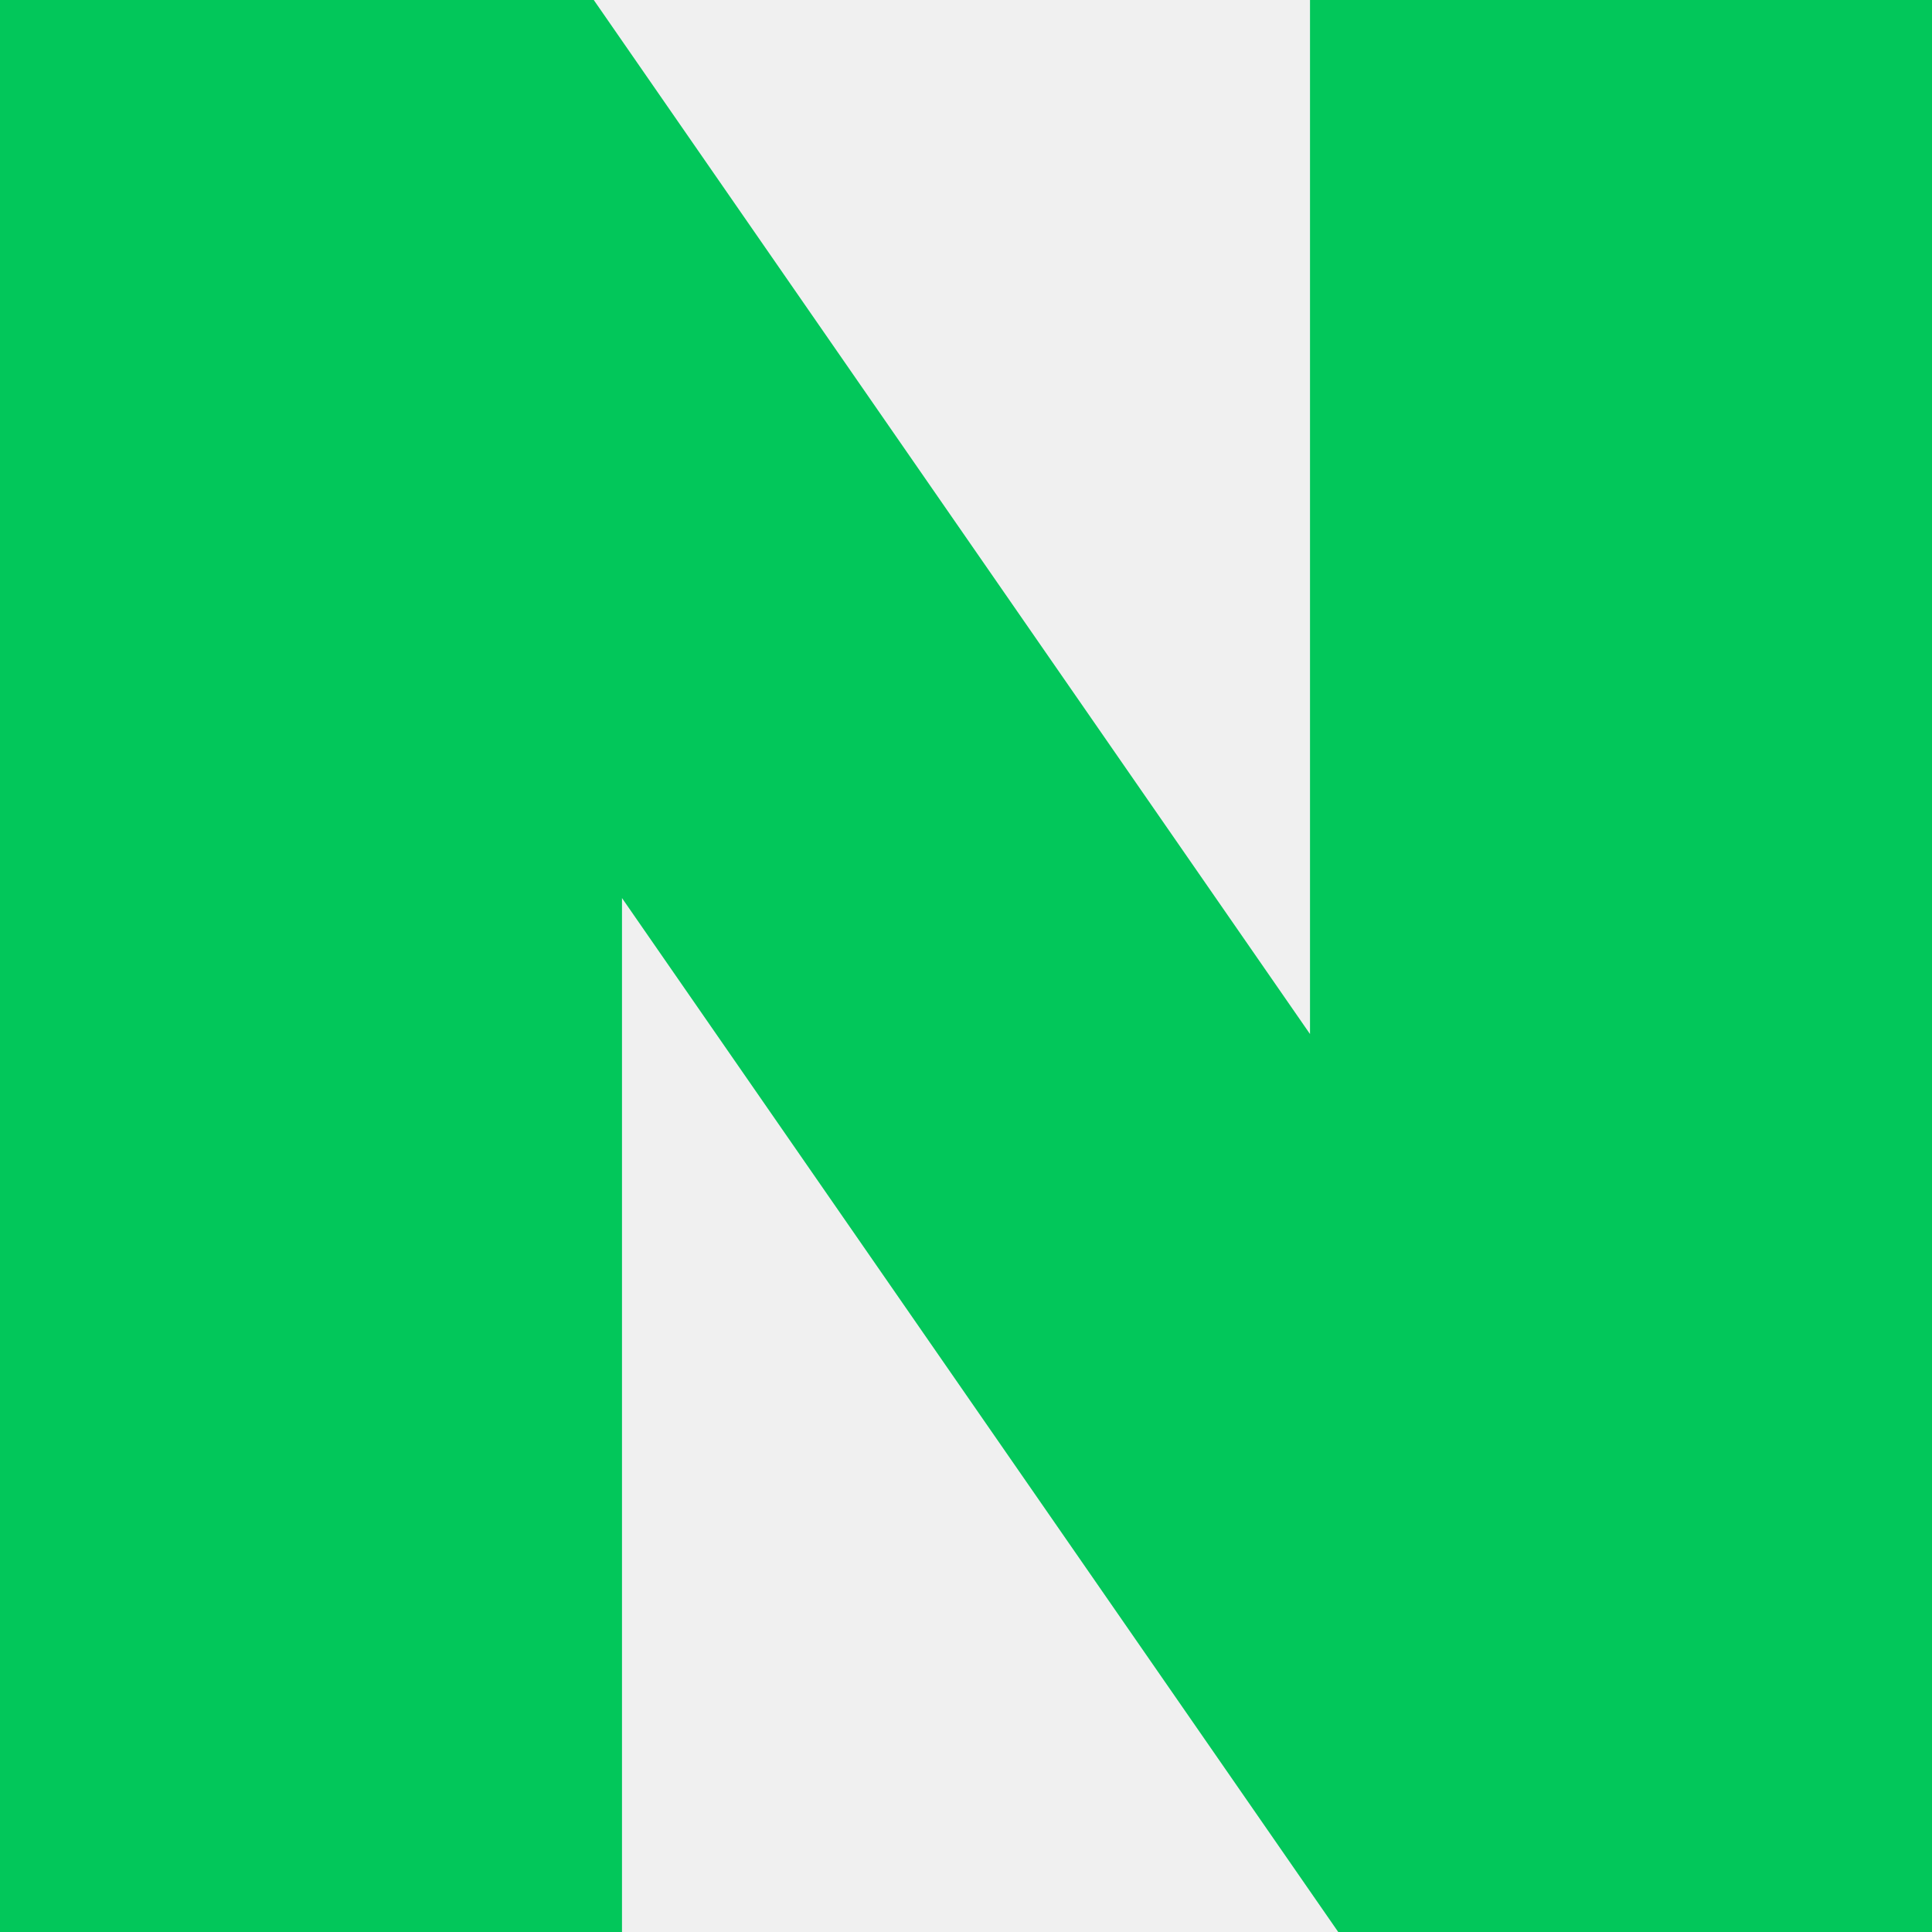
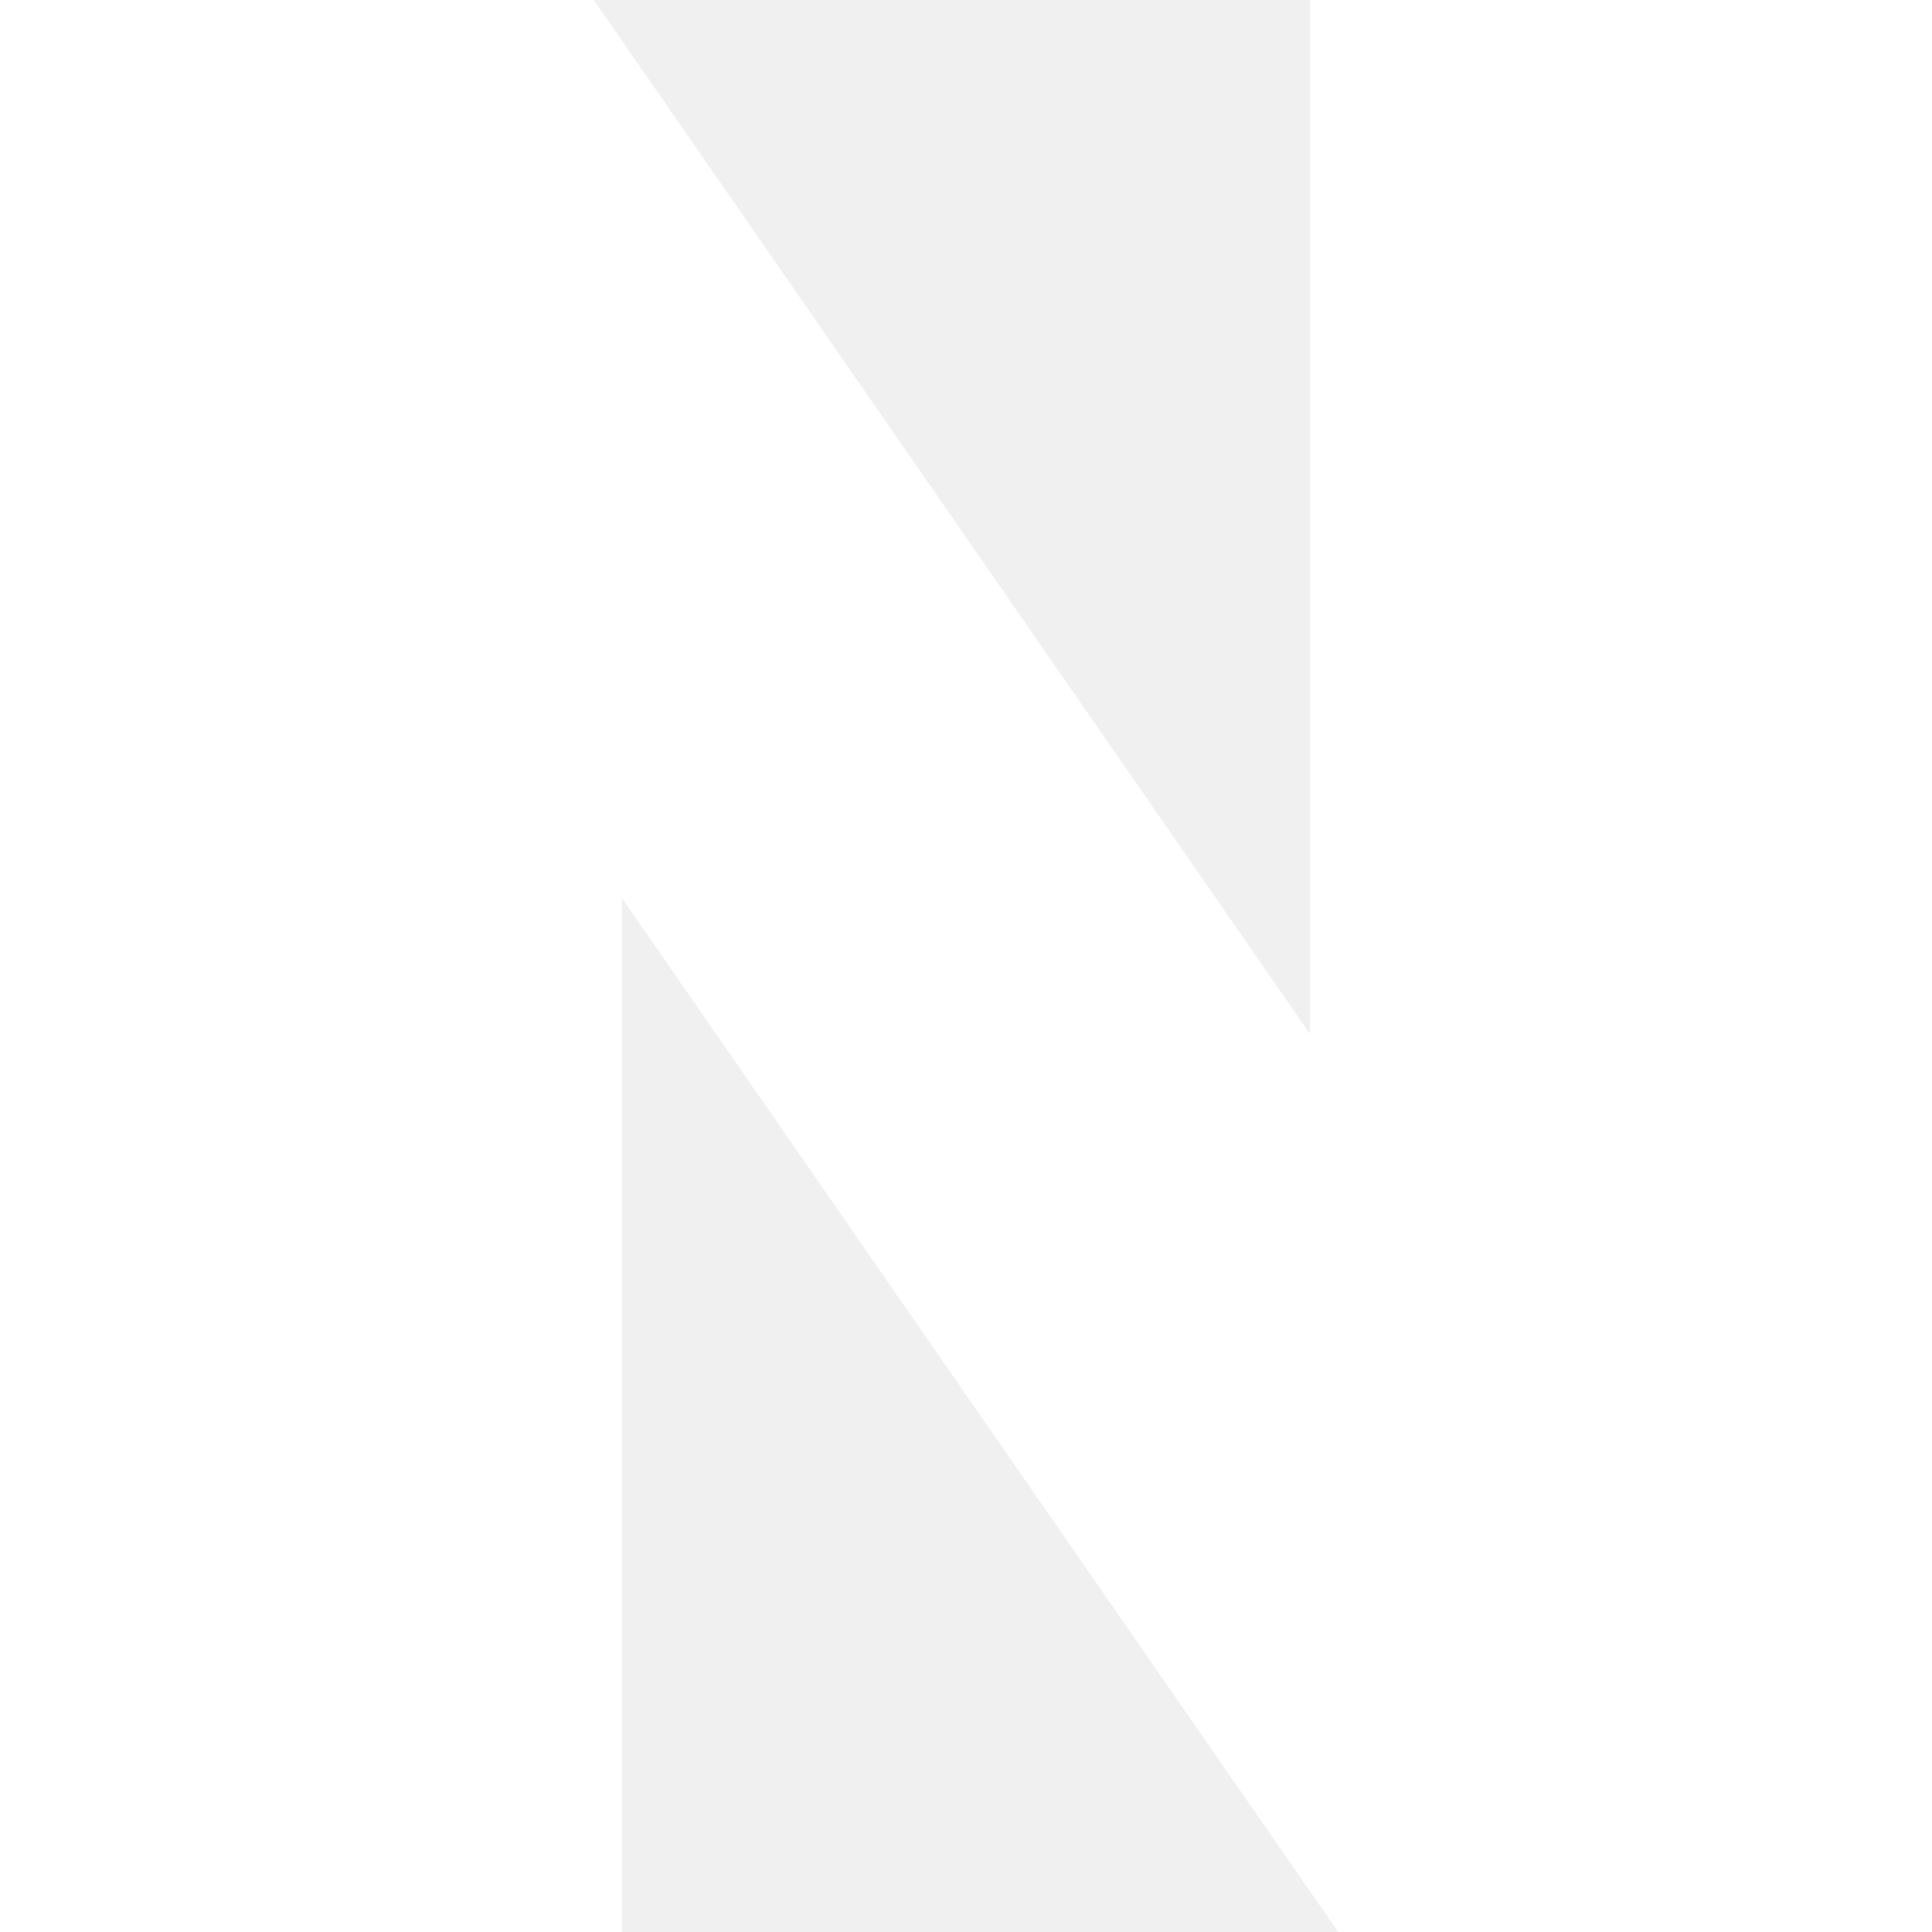
- <svg xmlns="http://www.w3.org/2000/svg" width="18" height="18" viewBox="0 0 18 18" fill="none">
-   <path d="M12.205 9.634L5.532 0H0V18H5.795V8.367L12.468 18H18V0H12.205V9.634Z" fill="#02C75A" />
+ <svg xmlns="http://www.w3.org/2000/svg" width="20" height="20" viewBox="0 0 20 20" fill="none">
+   <path d="M13.561 10.704L6.147 0H0V20H6.438V9.297L13.853 20H20V0H13.561V10.704Z" fill="white" />
</svg>
